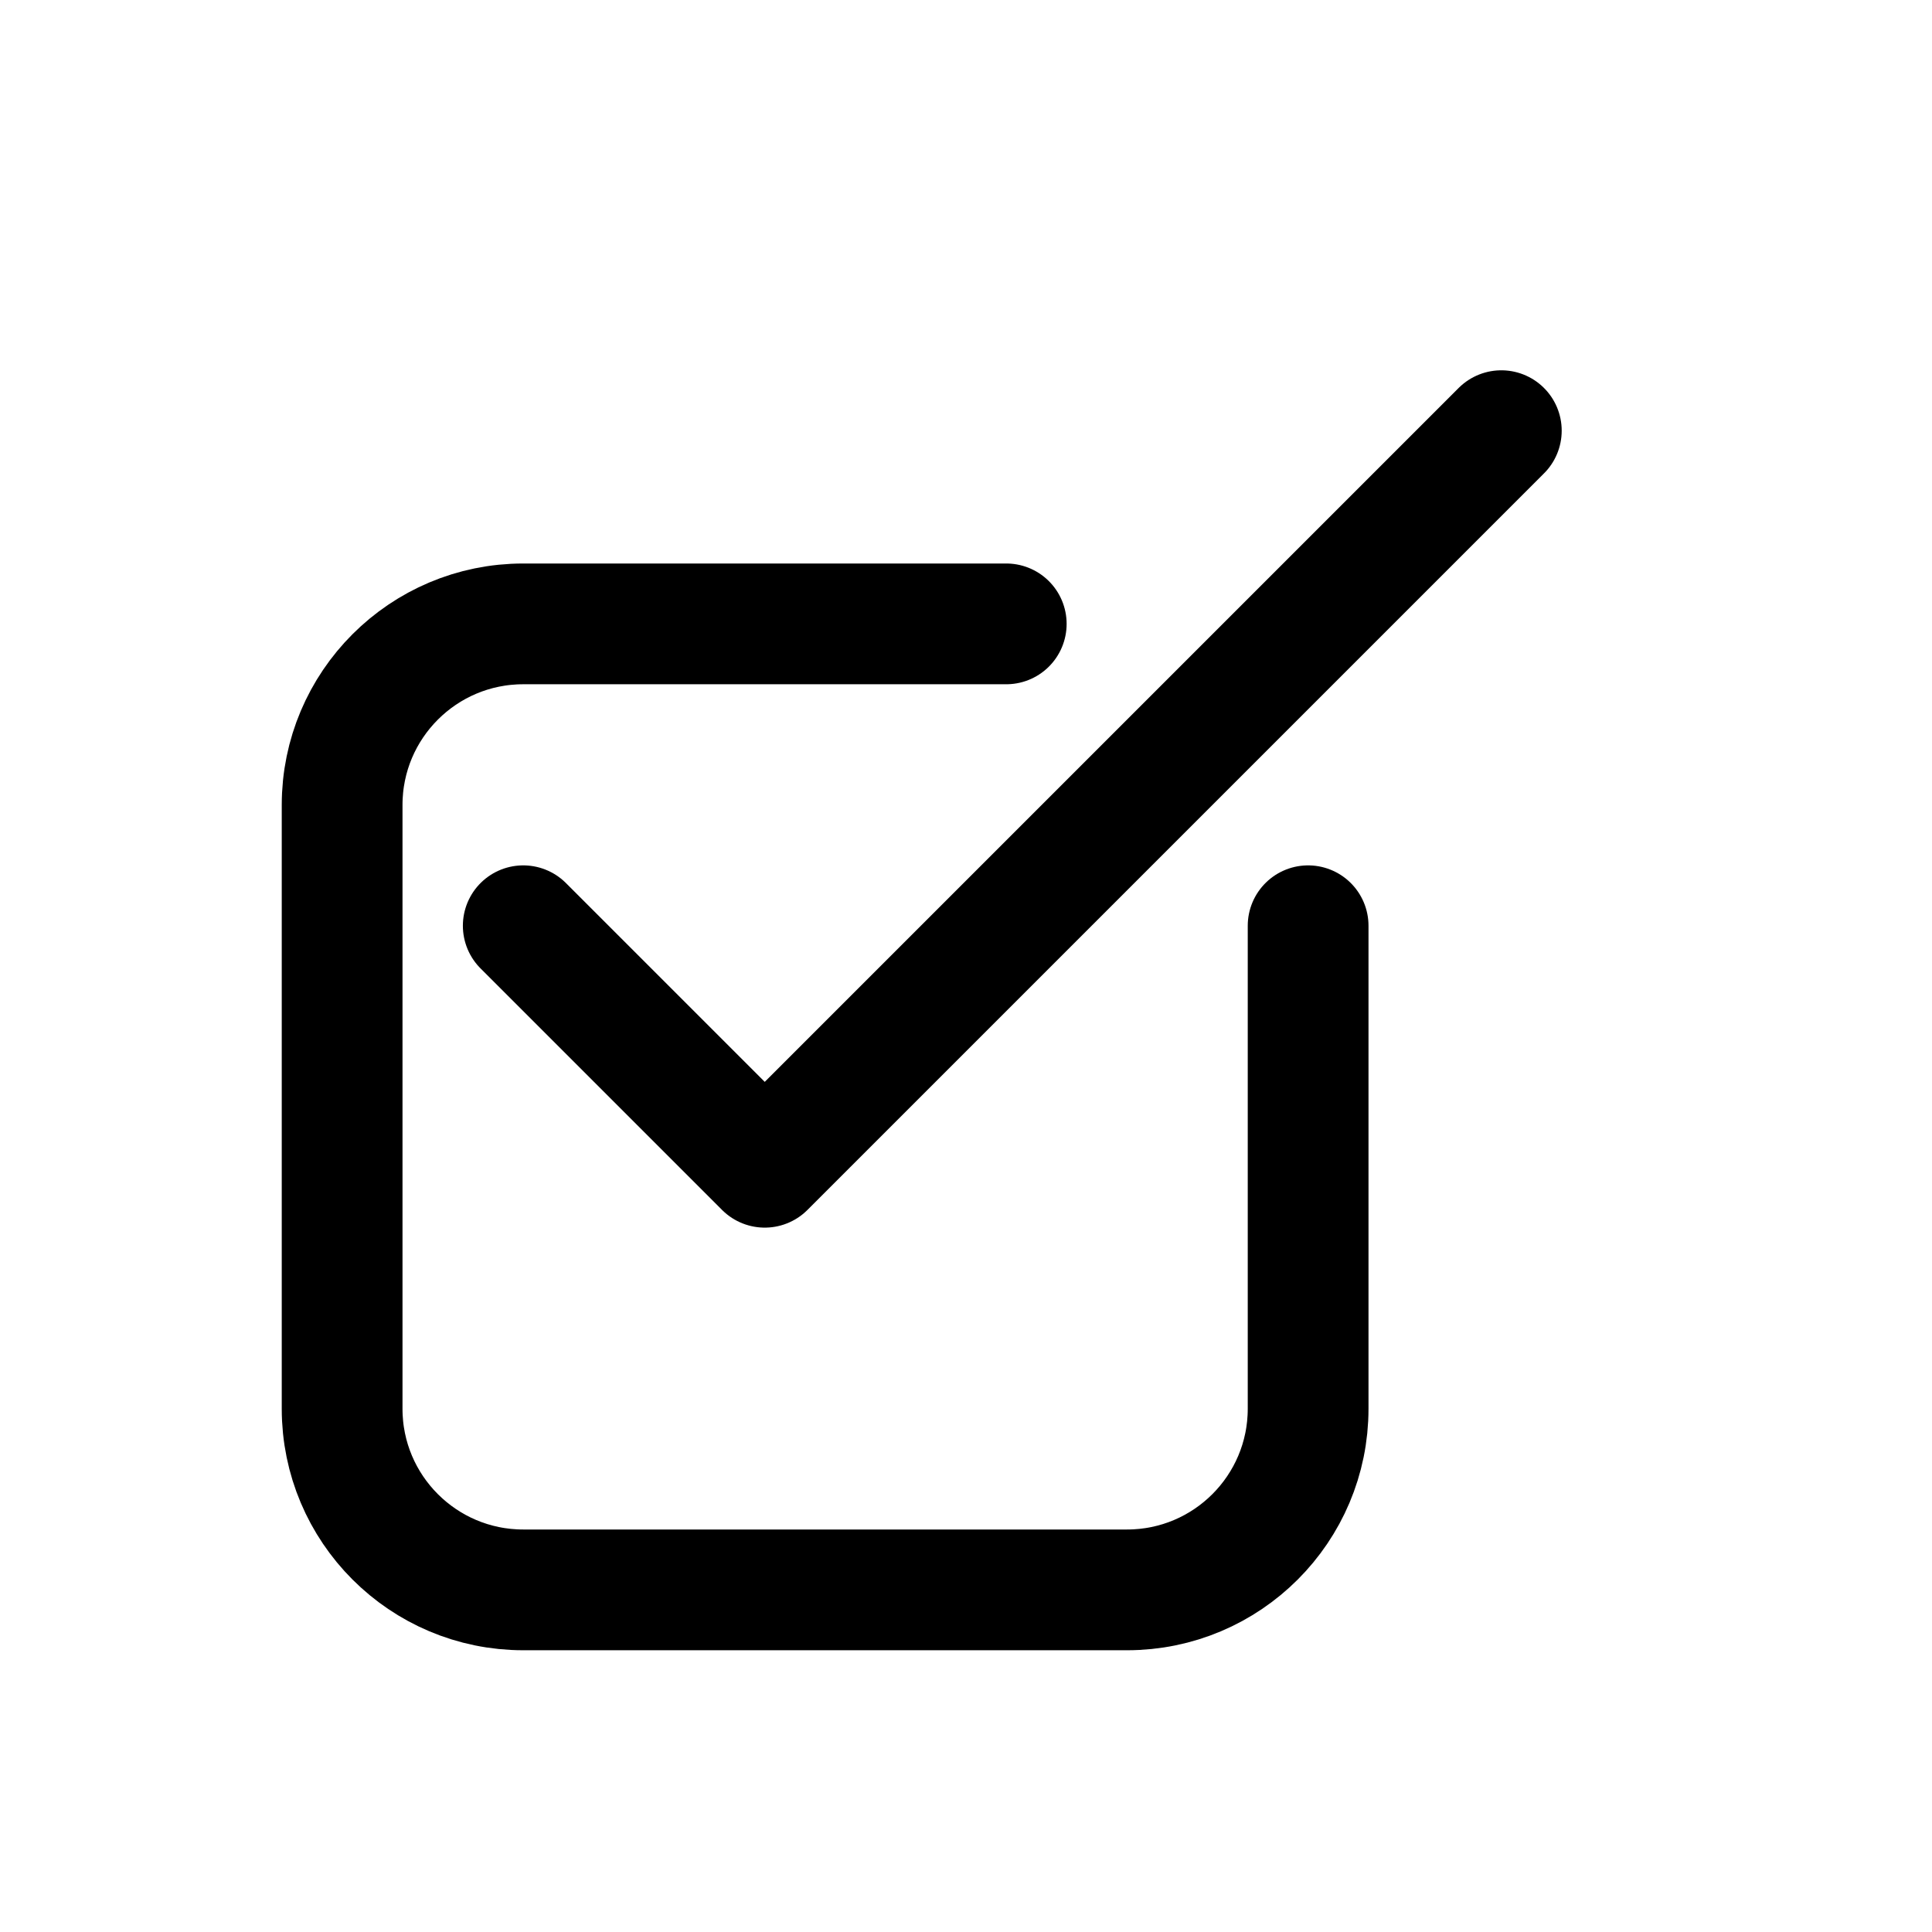
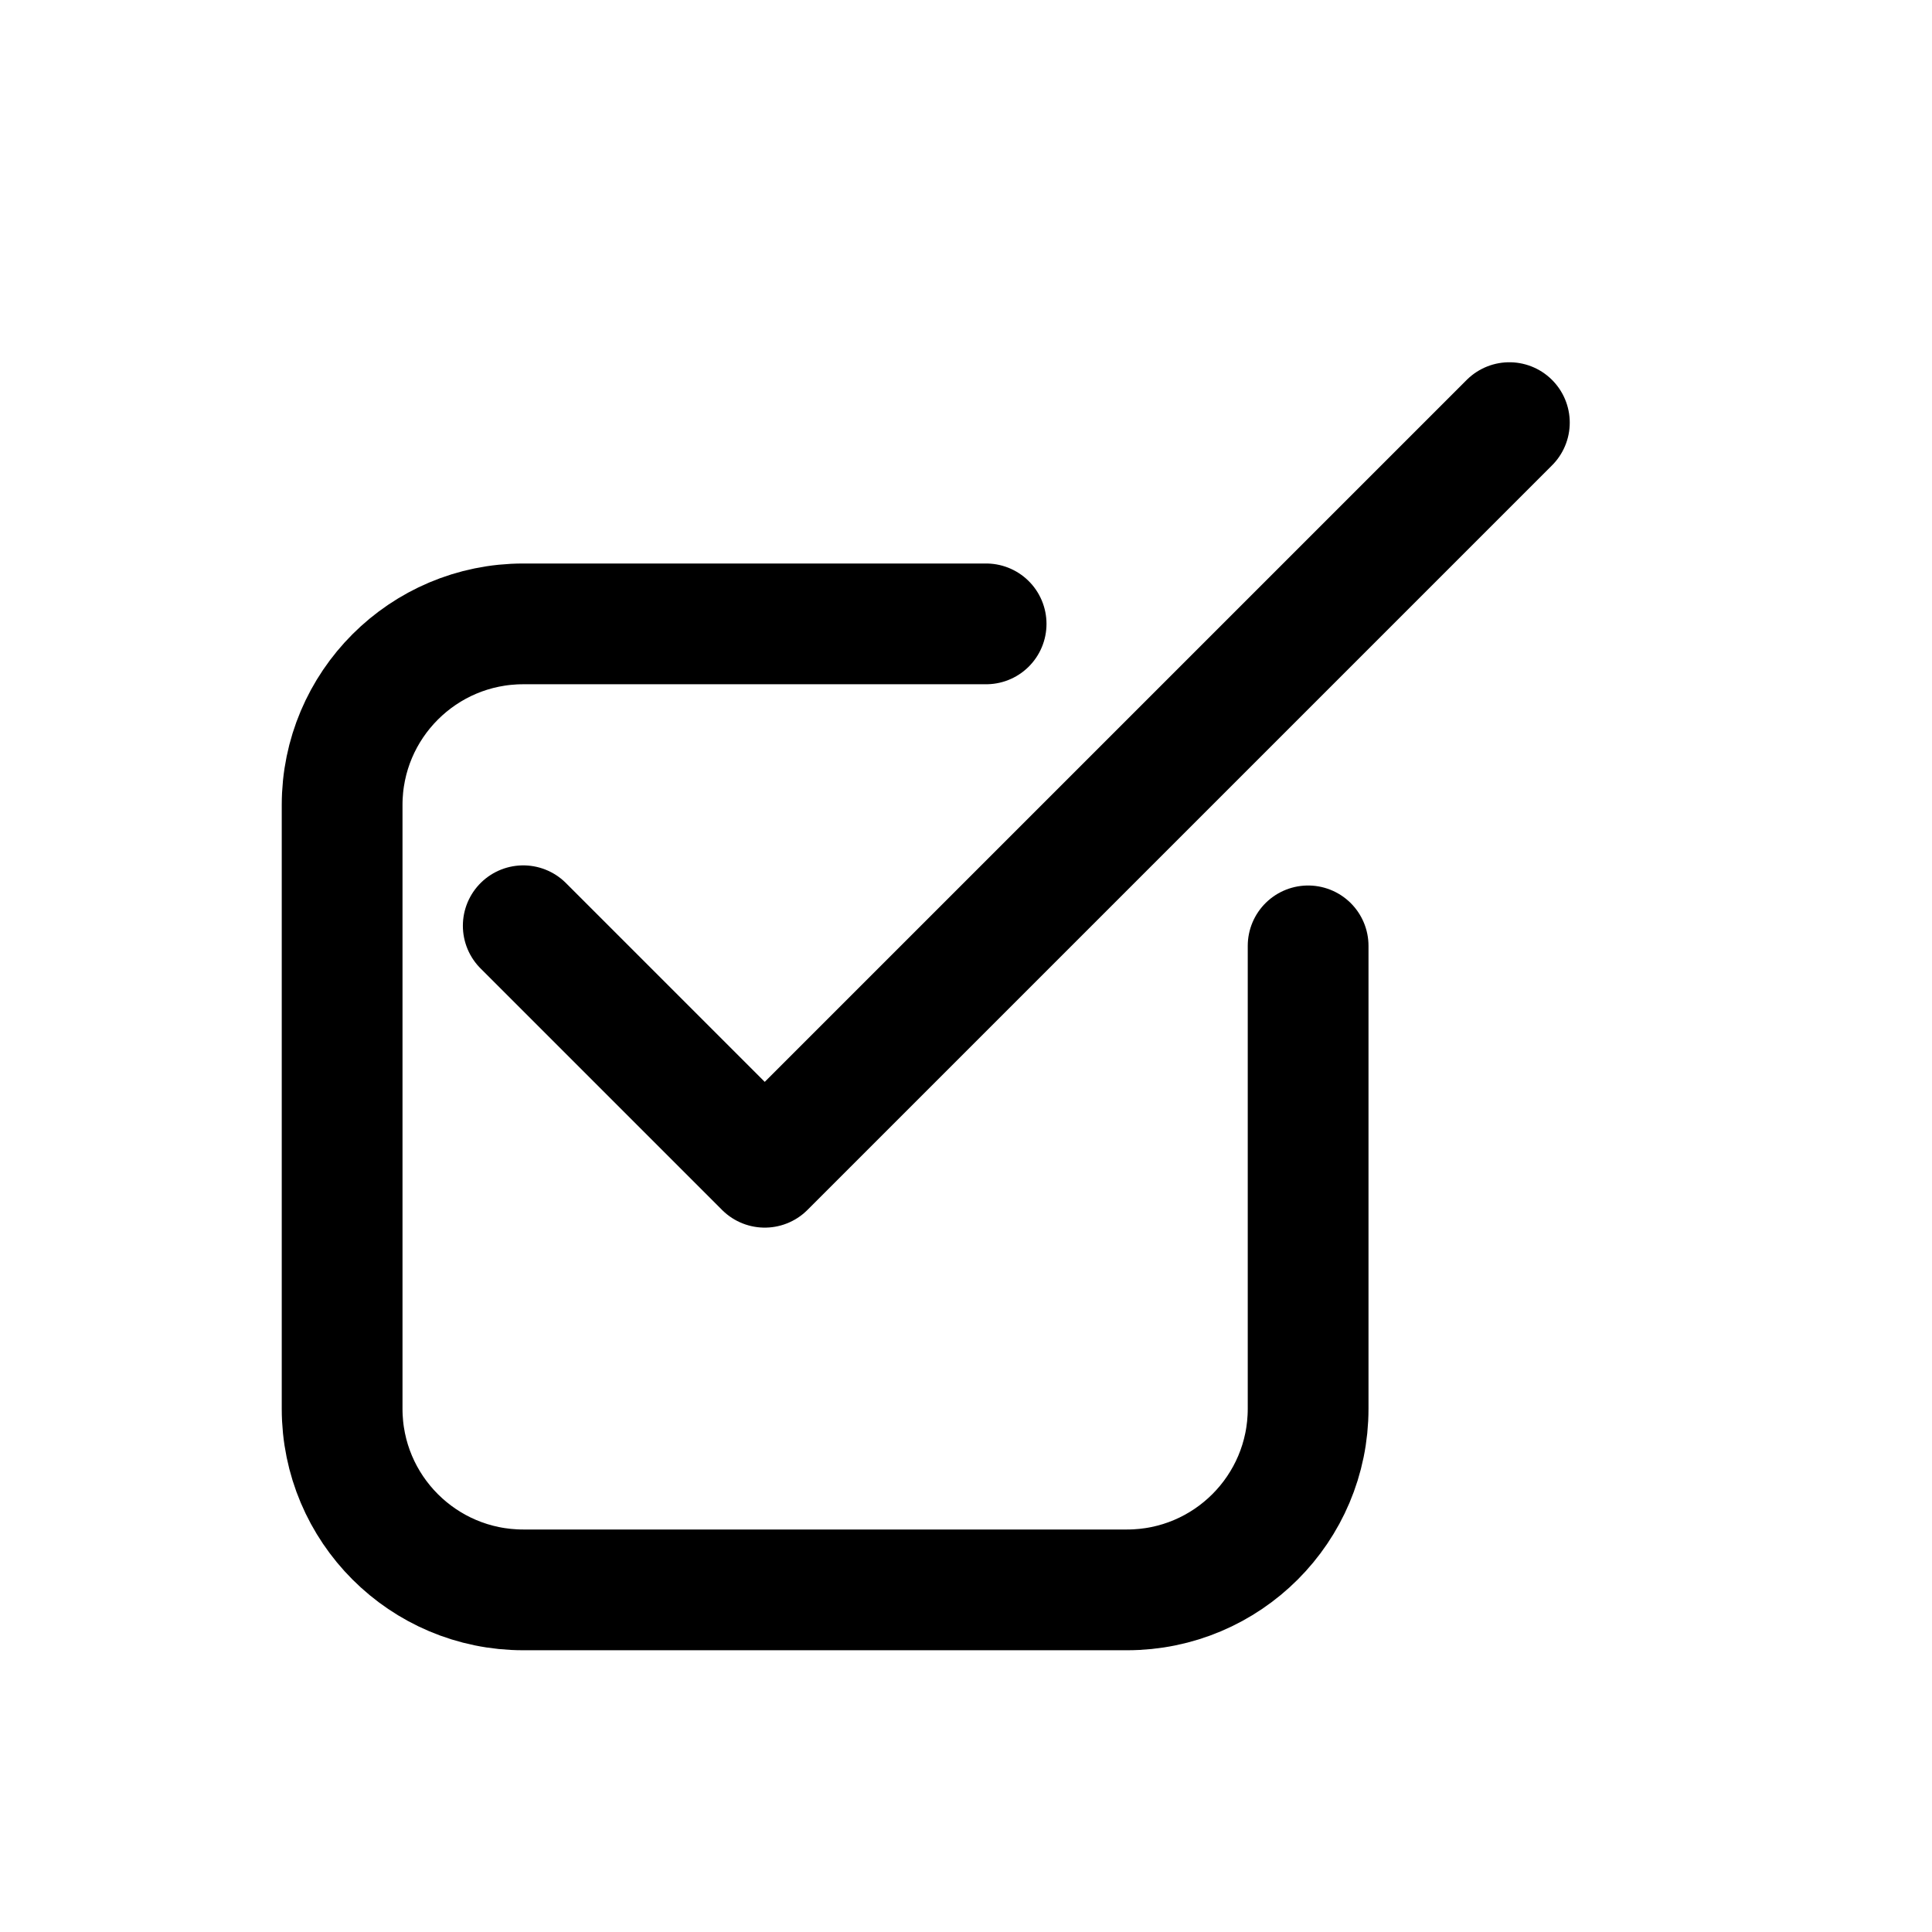
<svg xmlns="http://www.w3.org/2000/svg" viewBox="0 0 24 24" fill="none" stroke="currentColor" stroke-width="1.5" stroke-linecap="round" stroke-linejoin="round">
-   <path d="M12.5 7.75H6.5A2.25 2.25 0 0 0 4.25 10V17.5A2.25 2.25 0 0 0 6.5 19.75H14A2.25 2.25 0 0 0 16.25 17.5V11.5" />
-   <path d="M6.5 11.5L9.5 14.5L18.65 5.35" />
+   <path d="M12.25 7.75H6.5A2.25 2.25 0 0 0 4.25 10V17.5A2.25 2.25 0 0 0 6.5 19.75H14A2.25 2.25 0 0 0 16.25 17.5V11.75" />
+   <path d="M6.5 11.5L9.5 14.5L18.75 5.25" />
</svg>
